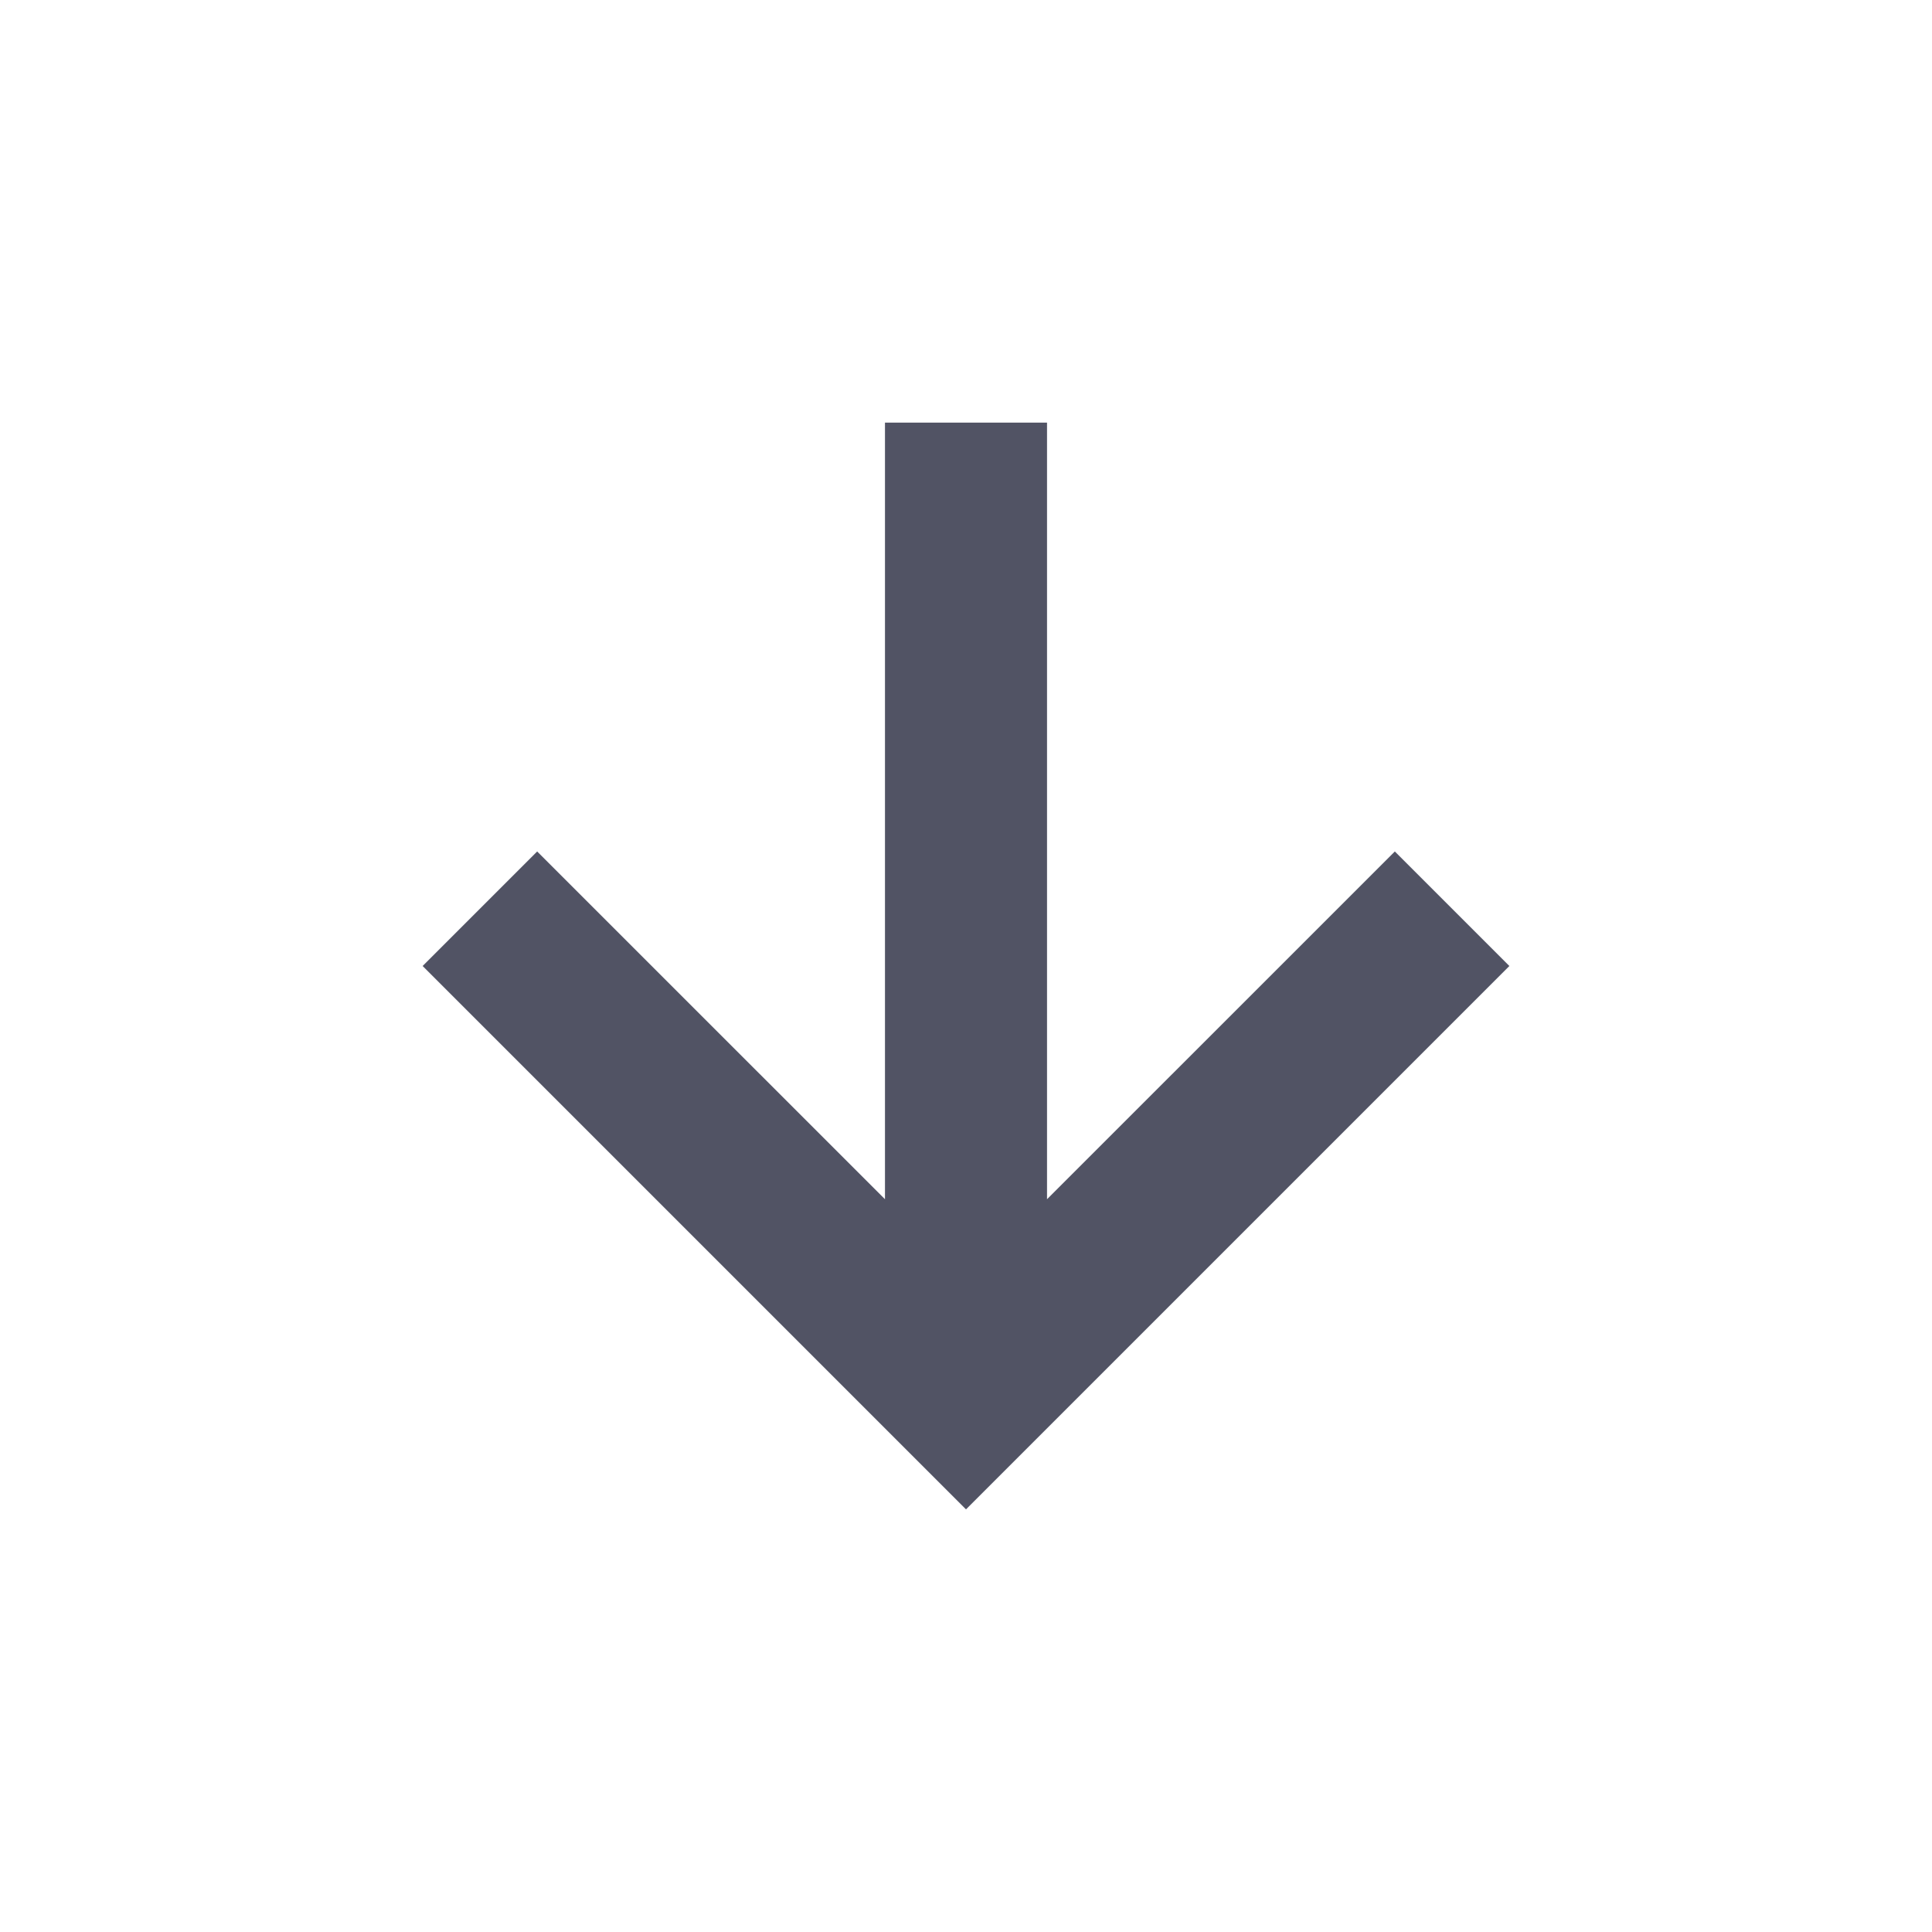
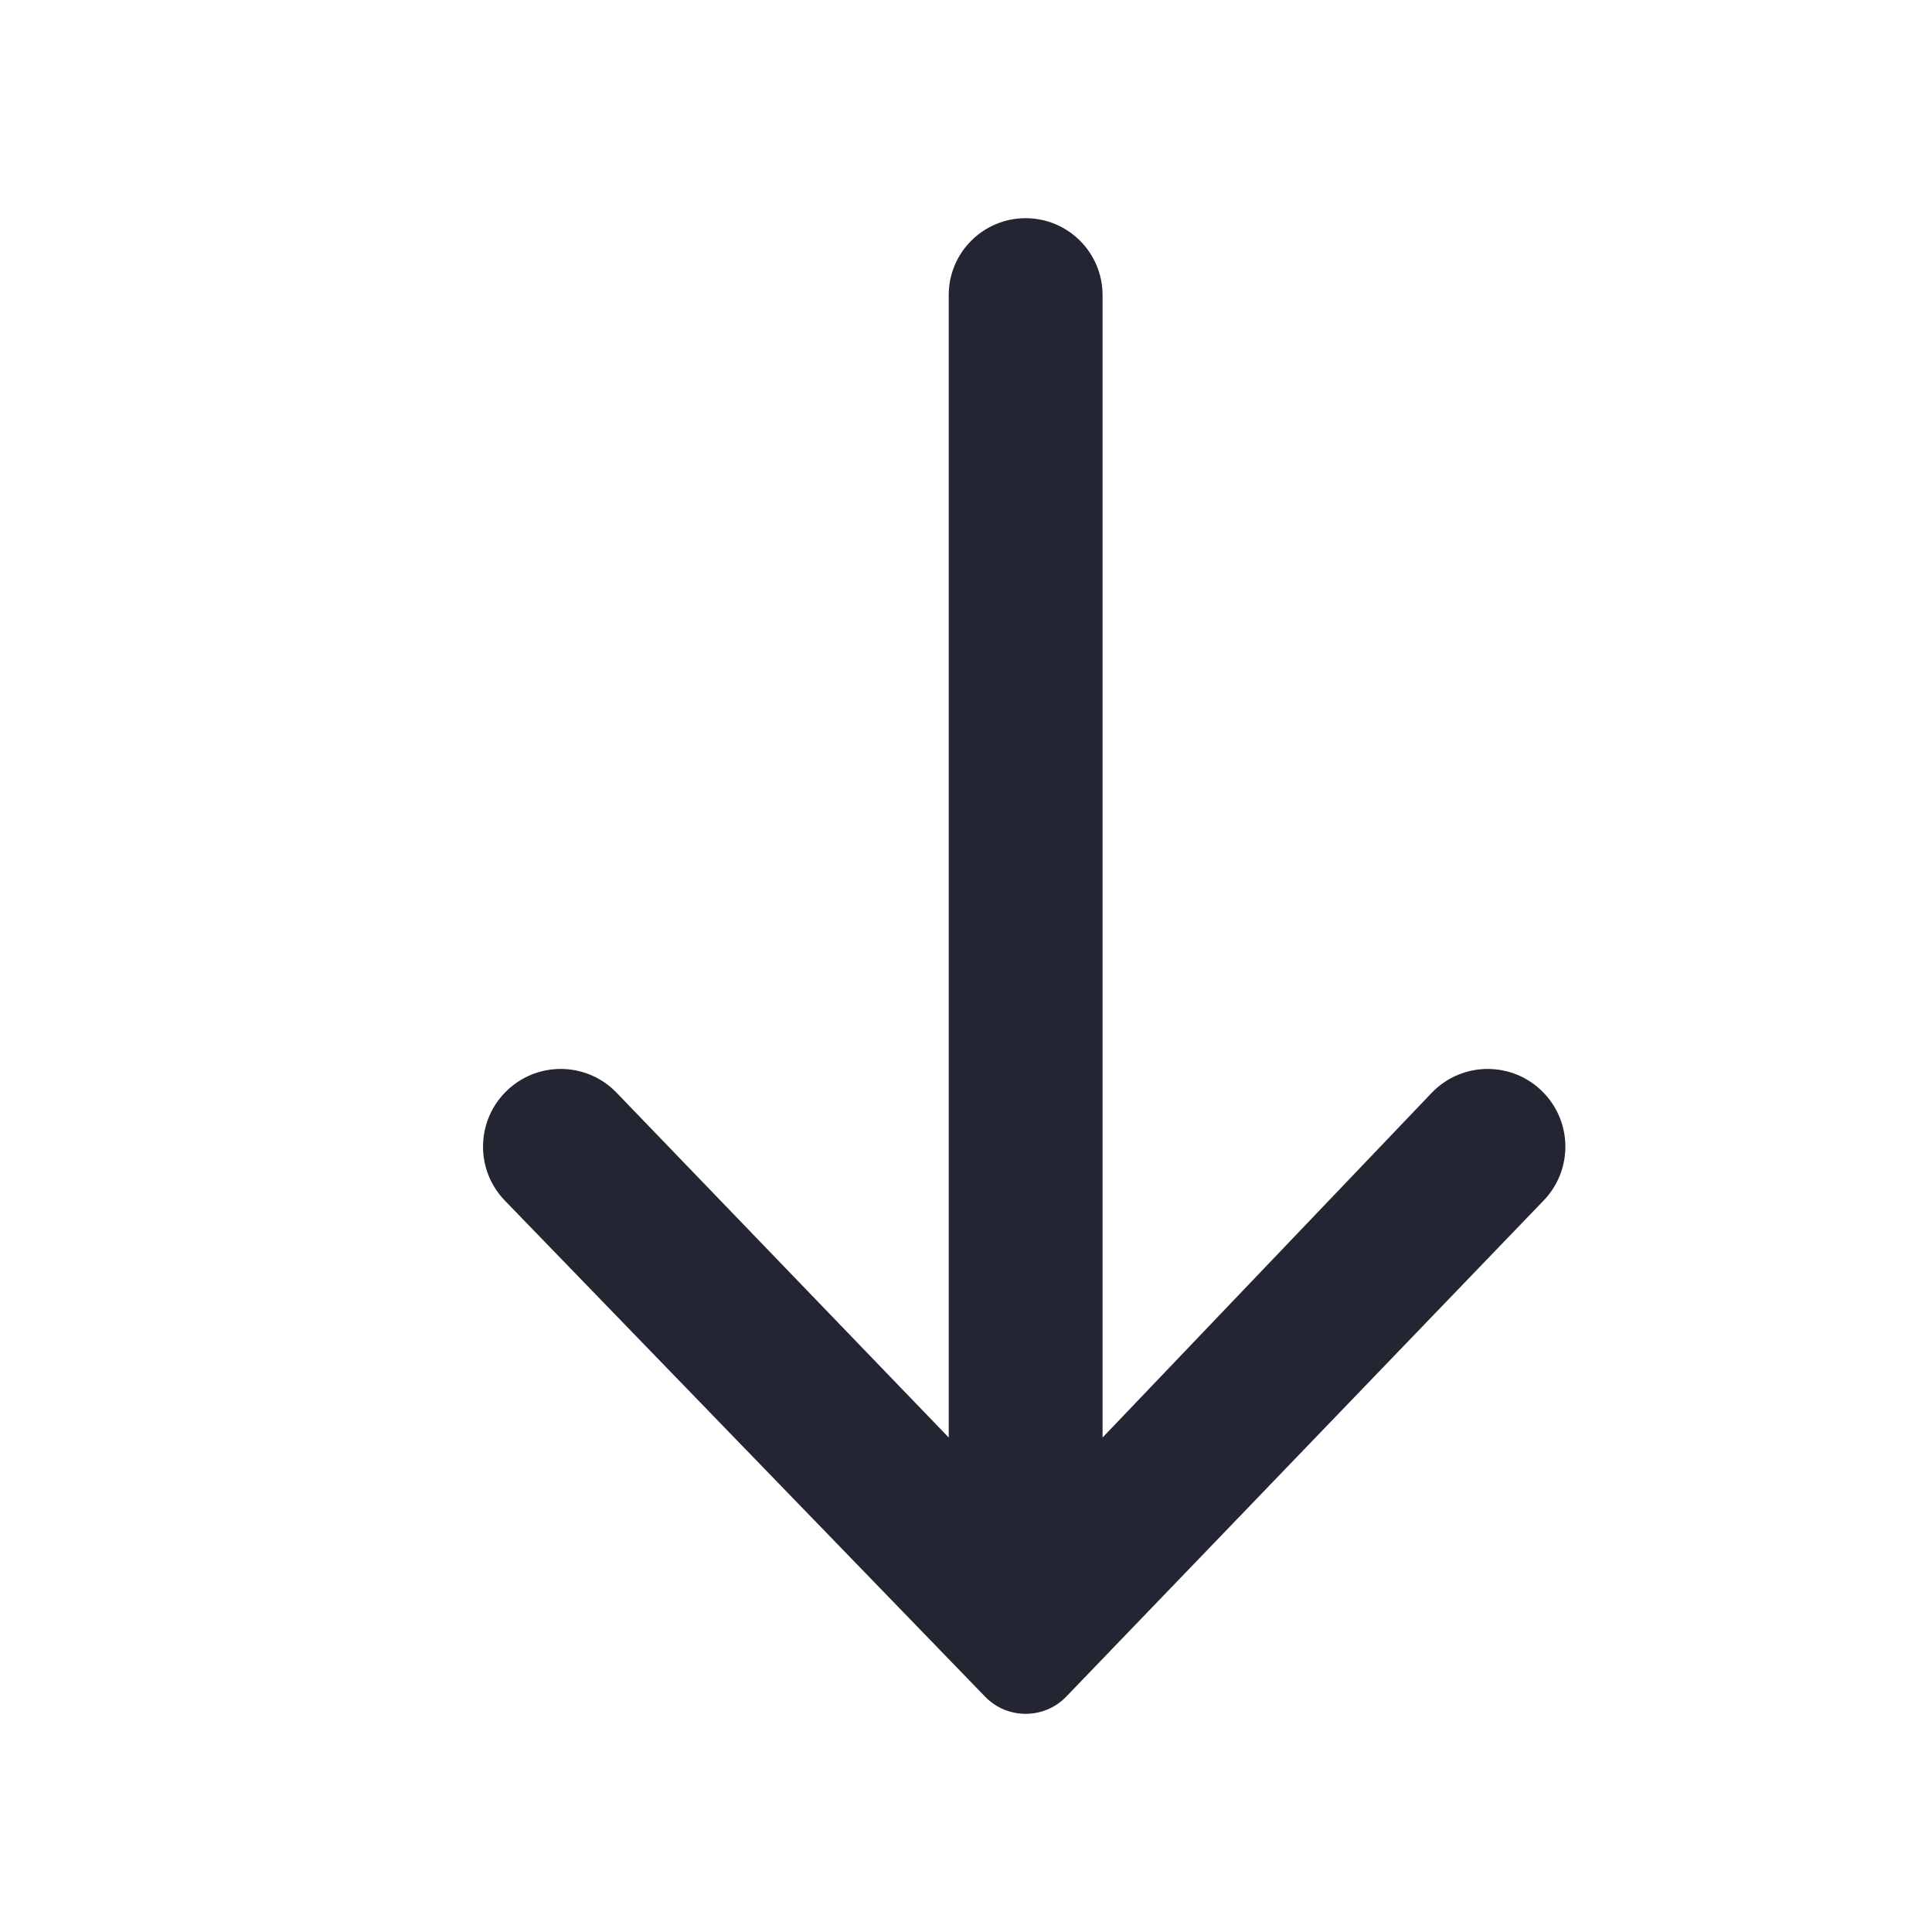
- <svg xmlns="http://www.w3.org/2000/svg" width="32" height="32" viewBox="0 0 32 32" fill="none">
-   <path d="M8.897 14.103L7 16L16 25L25 16L23.103 14.103L17.342 19.863L17.342 7L14.658 7L14.658 19.863L8.897 14.103Z" fill="#515364" />
+ <svg xmlns="http://www.w3.org/2000/svg" width="16" height="16" viewBox="0 0 16 16" fill="none">
+   <path d="M4.184 9.046C3.939 9.296 3.939 9.696 4.184 9.946L8.16 14.053C8.343 14.24 8.645 14.24 8.828 14.053L12.78 9.946C13.025 9.696 13.025 9.296 12.78 9.046C12.528 8.788 12.113 8.788 11.861 9.046L9.131 11.905L9.131 2.443C9.13 2.091 8.845 1.807 8.494 1.807C8.142 1.807 7.857 2.092 7.857 2.443L7.857 11.905L5.103 9.046C4.851 8.788 4.436 8.788 4.184 9.046Z" fill="#232533" />
</svg>
